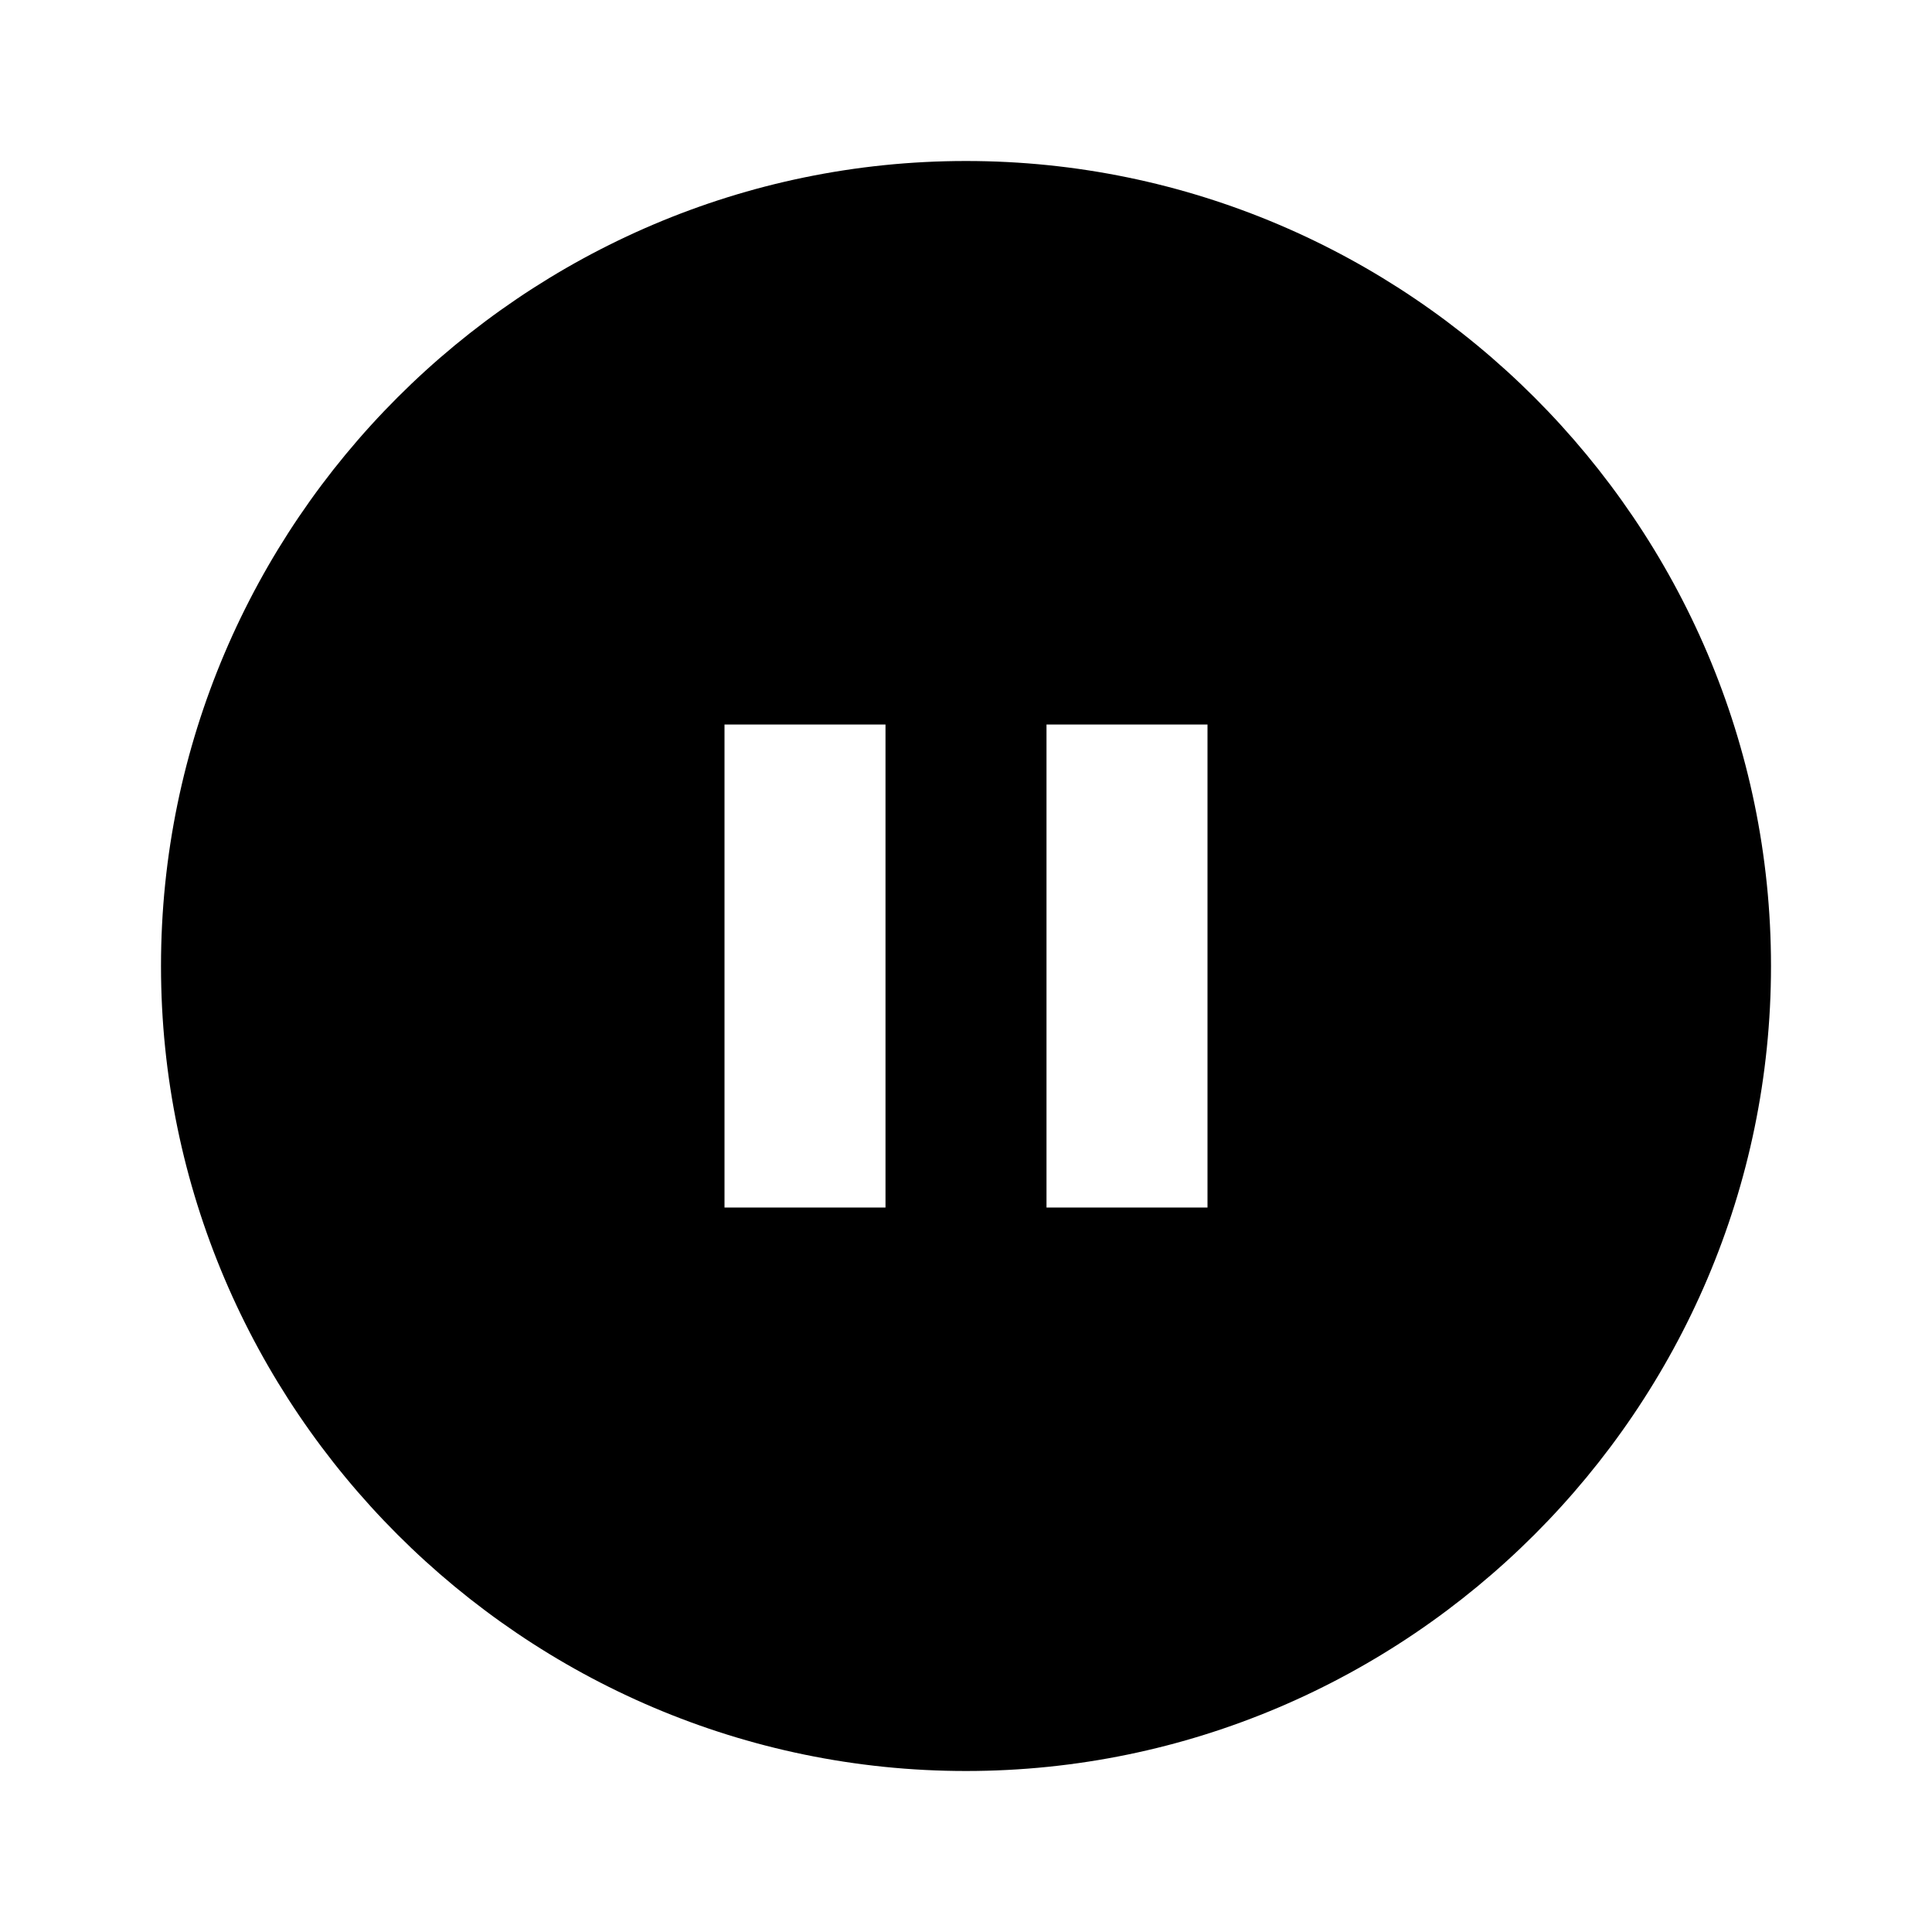
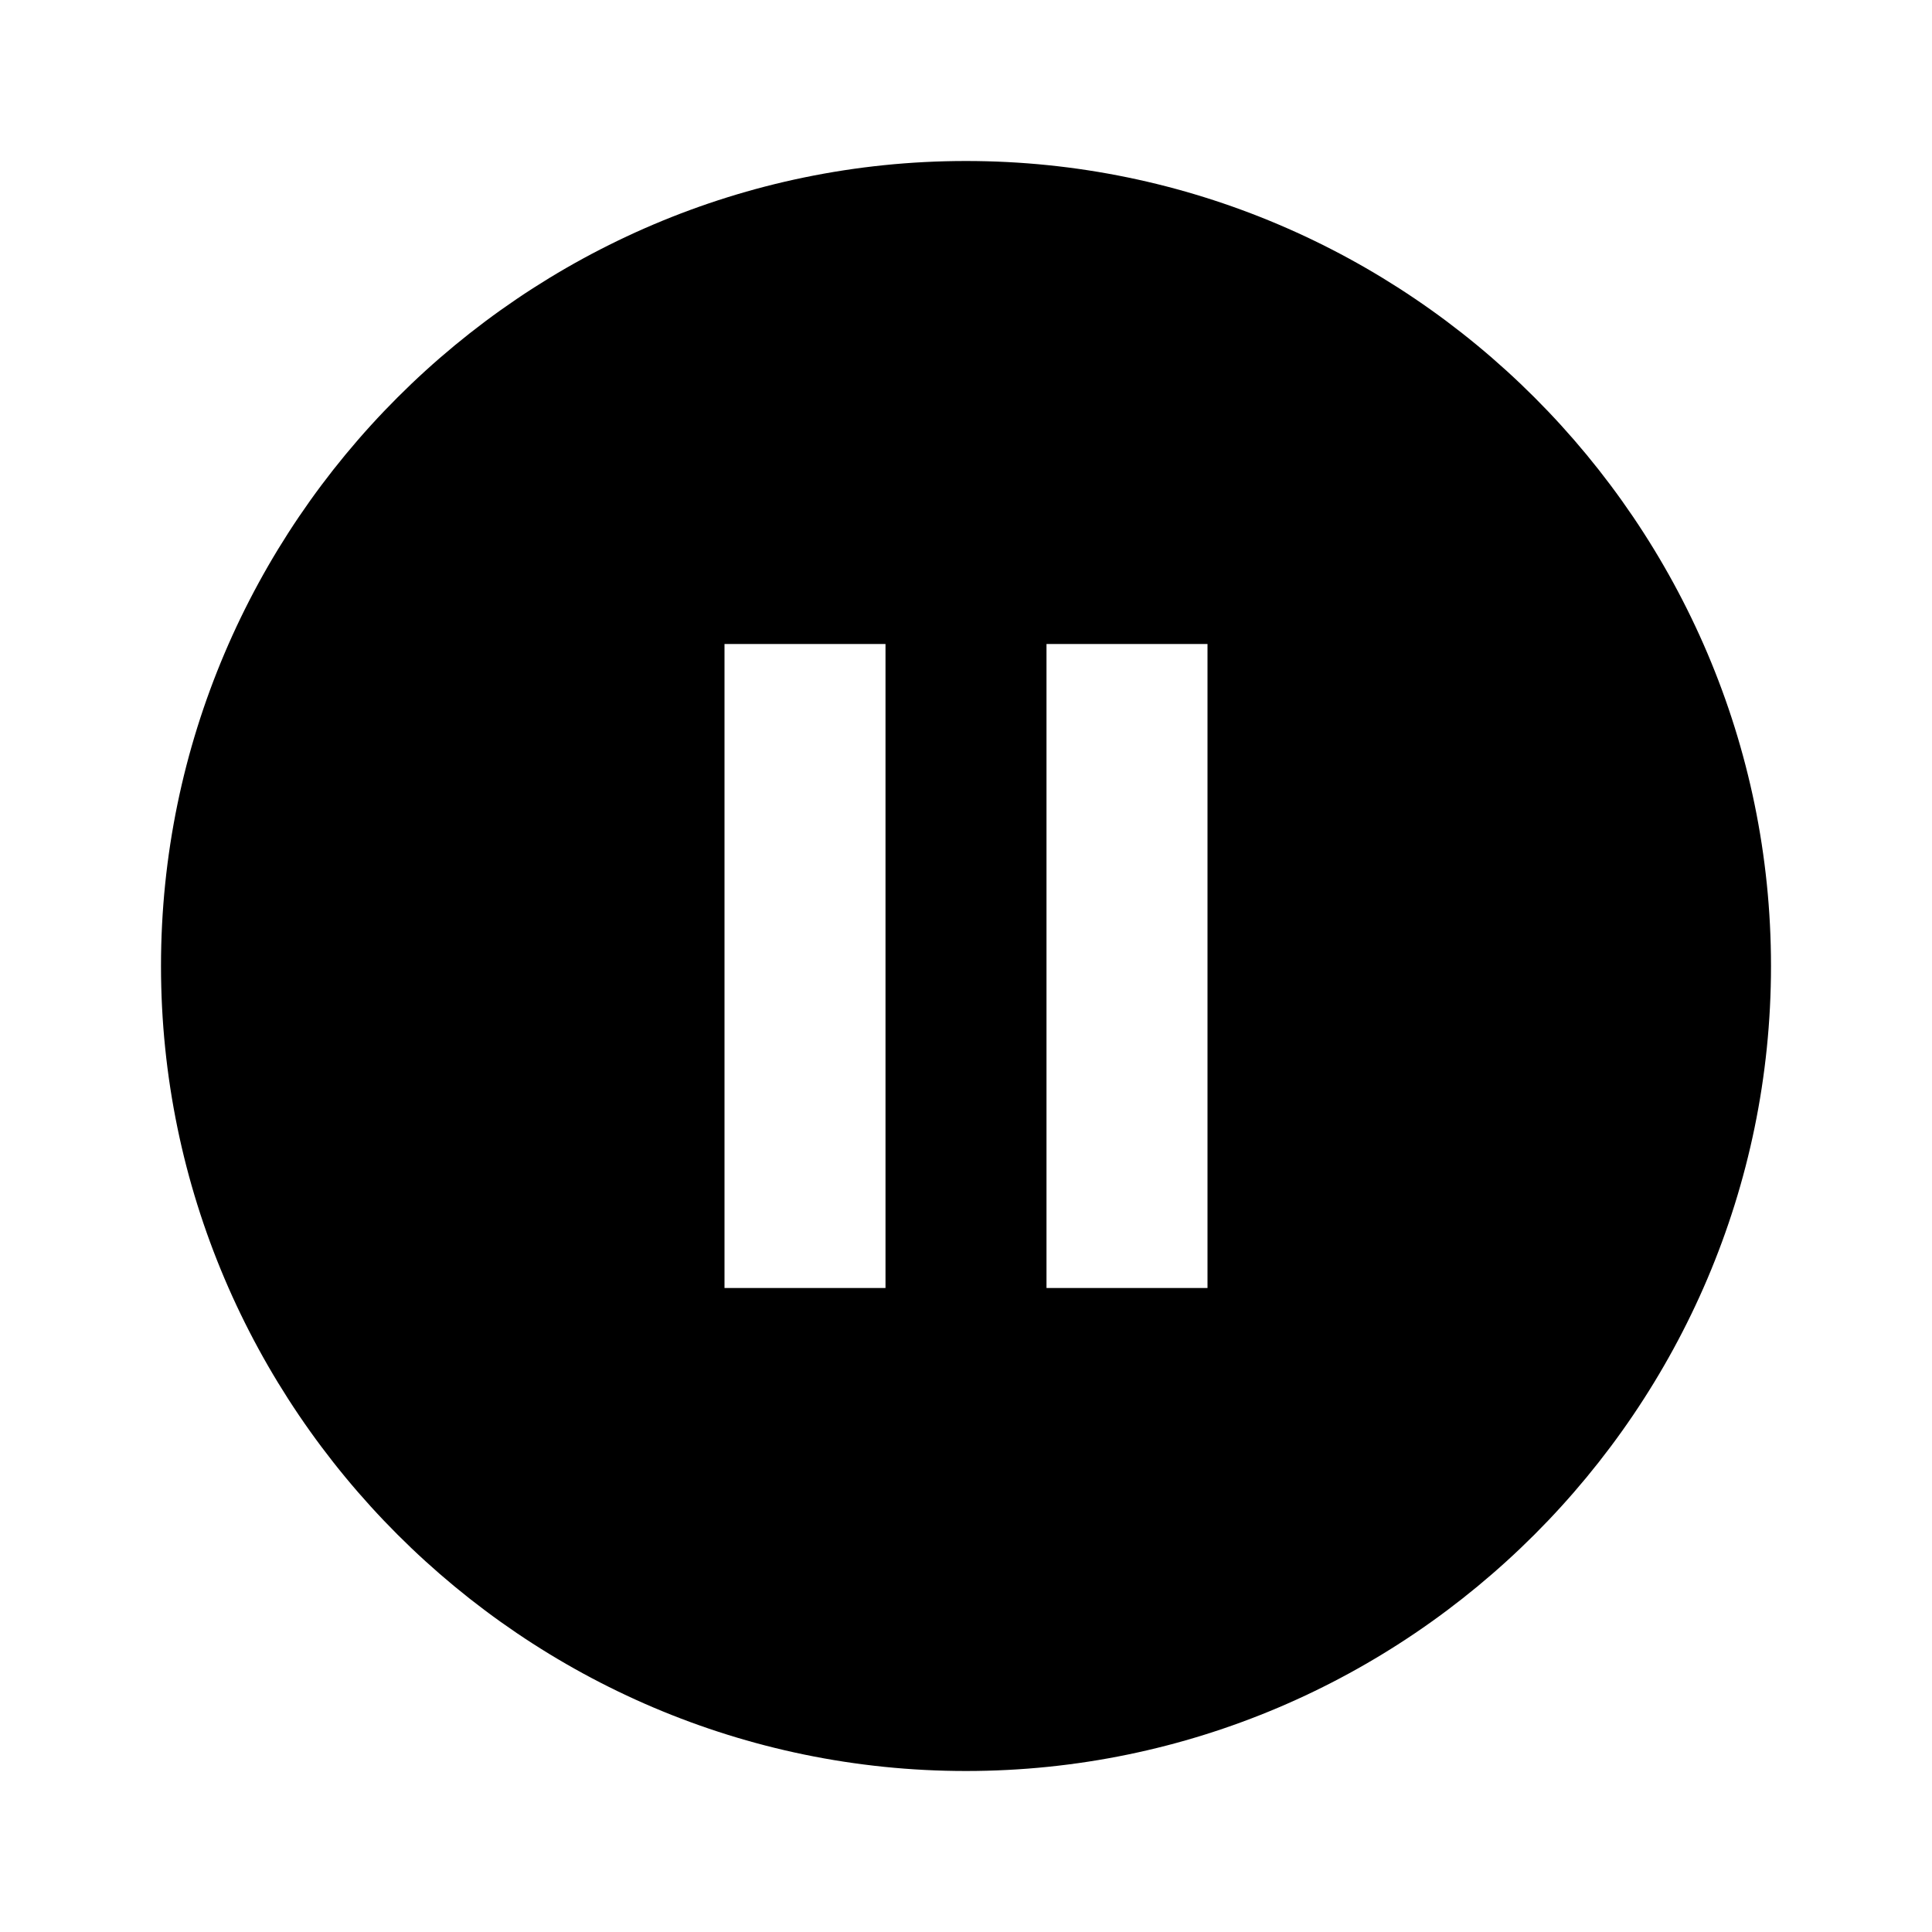
<svg xmlns="http://www.w3.org/2000/svg" version="1.1" x="0px" y="0px" viewBox="0 0 24 24" enable-background="new 0 0 24 24" xml:space="preserve">
  <g id="Adv._Guides">
</g>
  <g id="Guides">
</g>
  <g id="Artwork">
    <g id="Layer_1_1_">
	</g>
    <g id="Layer_1_2_">
	</g>
-     <path d="M12,2C6.5,2,2,6.5,2,12s4.5,10,10,10s10-4.5,10-10S17.5,2,12,2z M11,15H9V9h2V15z M15,15h-2V9h2V15z" />
+     <path d="M12,2C6.5,2,2,6.5,2,12s4.5,10,10,10s10-4.5,10-10S17.5,2,12,2z M11,9v6v1H9v-1V9V8h2V9z M15,9v6v1h-2v-1V9V8h2V9z" />
  </g>
</svg>
